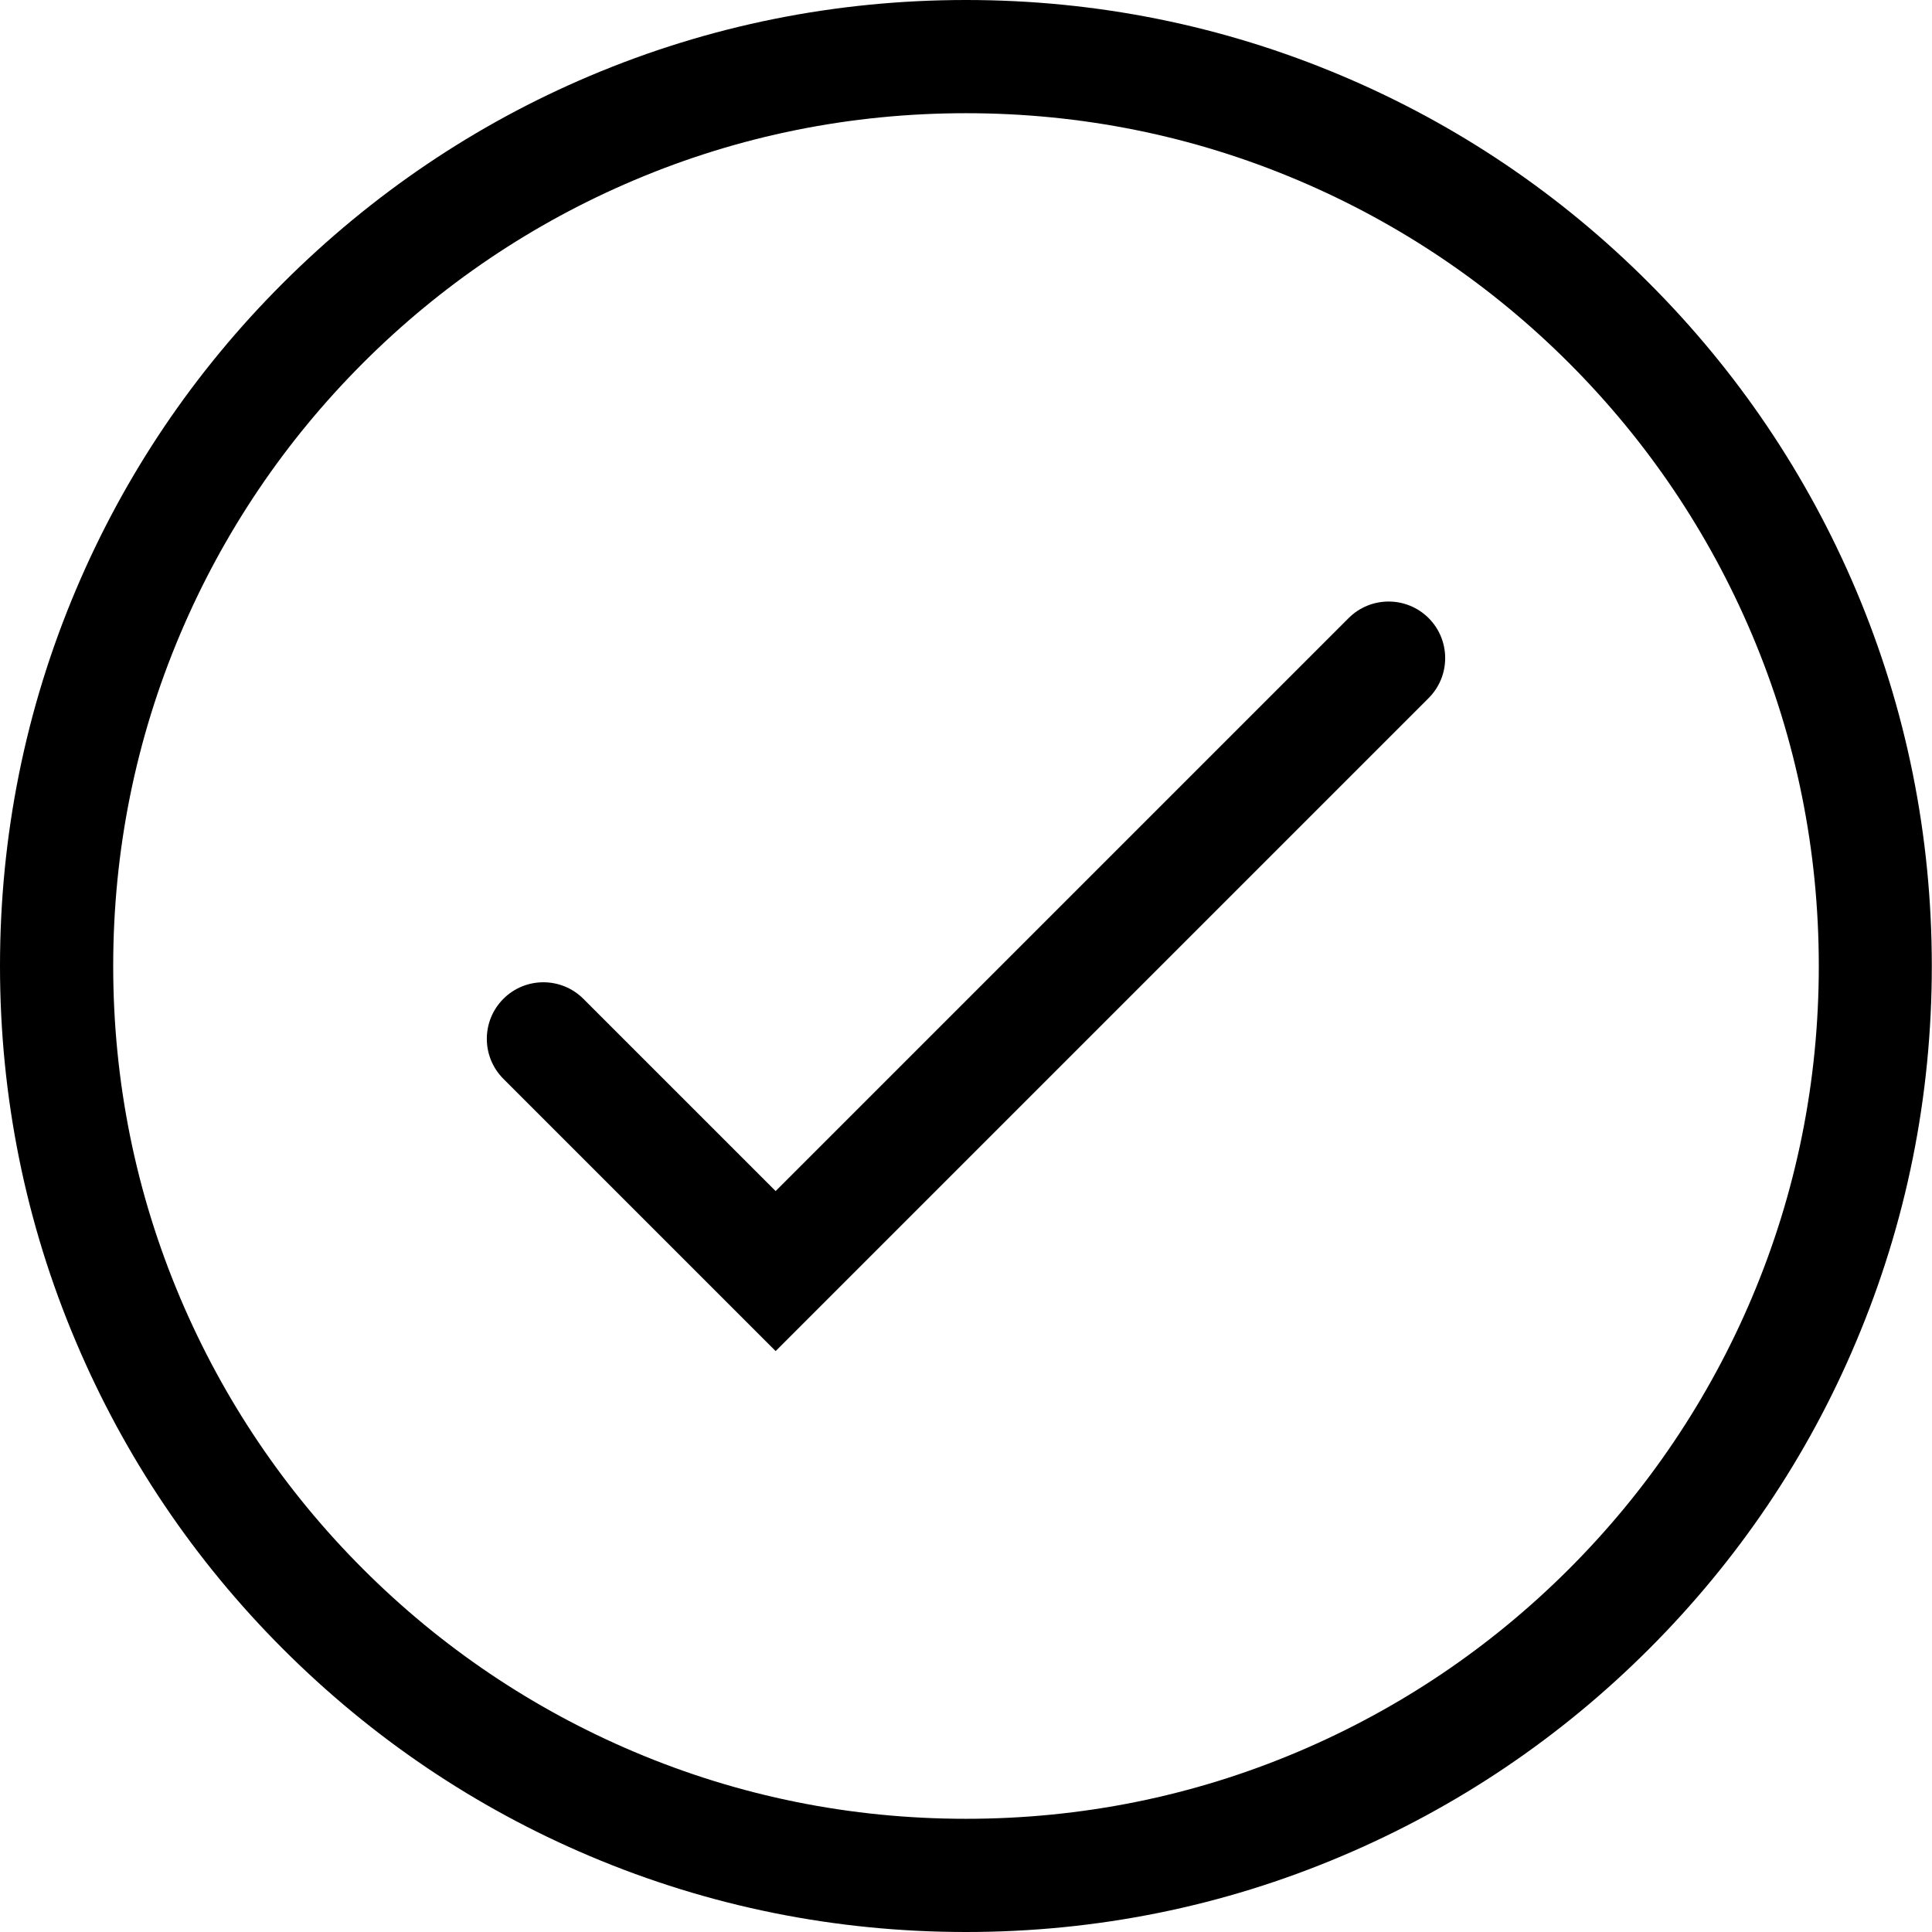
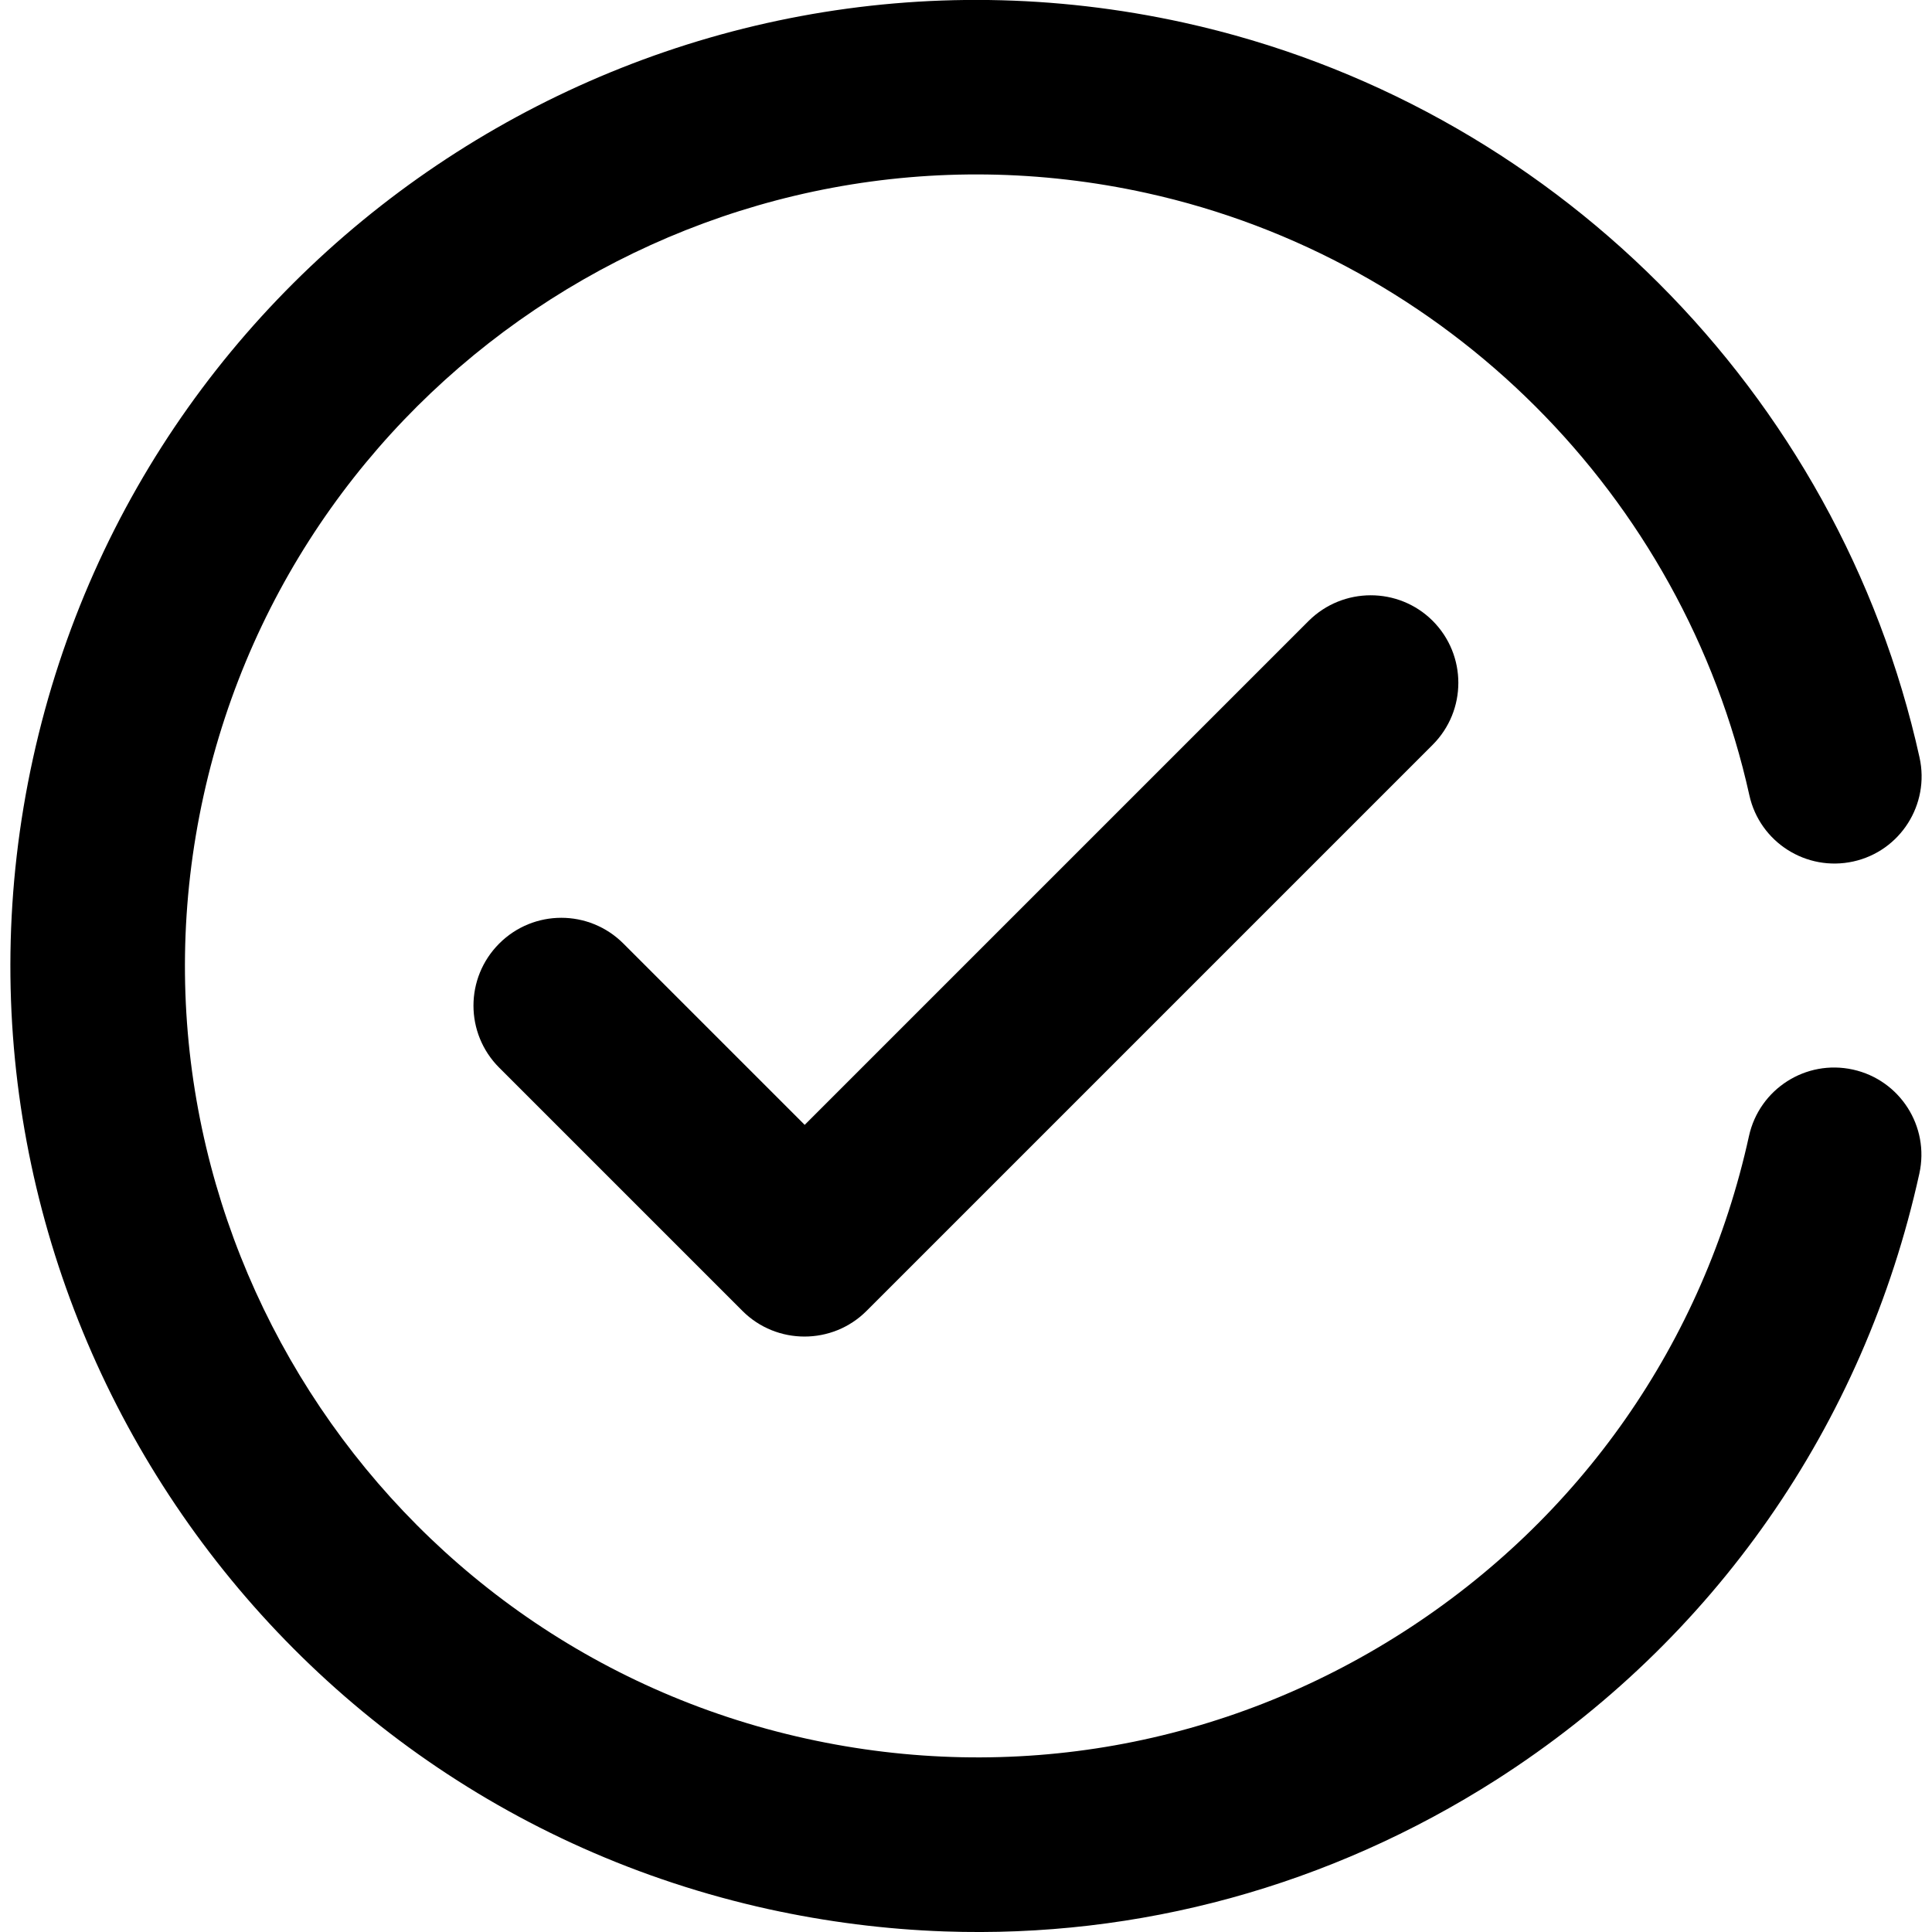
<svg xmlns="http://www.w3.org/2000/svg" version="1.1" id="Calque_1" x="0px" y="0px" viewBox="0 0 1024 1024" style="enable-background:new 0 0 1024 1024;" xml:space="preserve">
  <g>
-     <path d="M983.7,312.7C957.9,251.8,921,197,874,150c-47-47.1-101.7-84-162.7-109.8C648.2,13.5,581.1,0,512,0S375.8,13.5,312.7,40.2   C251.7,66,197.1,103,150,150c-47.1,47-84,101.7-109.8,162.7C13.5,375.8,0,442.9,0,512s13.5,136.2,40.3,199.3   C66.1,772.2,103,827,150,874s101.7,84,162.7,109.8c63.1,26.7,130.2,40.2,199.3,40.2s136.2-13.5,199.3-40.3   C772.2,957.9,827,921,874,874s84-101.7,109.7-162.7c26.7-63.1,40.2-130.2,40.2-199.3S1010.4,375.8,983.7,312.7z M928.5,687.9   c-22.8,53.8-55.4,102.2-96.9,143.7s-89.9,74.1-143.7,96.9C632.2,952.1,573,964,512,964s-120.2-11.9-175.9-35.5   c-53.8-22.8-102.2-55.4-143.7-96.9s-74.1-89.9-96.9-143.7C71.9,632.2,60,573,60,512s11.9-120.2,35.5-175.9   c22.8-53.8,55.4-102.2,96.9-143.7s89.9-74.1,143.7-96.9C391.8,71.9,451,60,512,60s120.2,11.9,175.9,35.5   c53.8,22.8,102.2,55.4,143.7,96.9s74.1,89.9,96.9,143.7C952.1,391.8,964,451,964,512S952.1,632.2,928.5,687.9z" />
-     <path d="M714.8,327.6L411.1,631.3L309.2,529.4c-11.7-11.7-30.7-11.7-42.4,0s-11.7,30.7,0,42.4l144.3,144.3L757.2,370   c11.7-11.7,11.7-30.7,0-42.4S726.5,315.9,714.8,327.6z" />
+     <path d="M693.6,329.1L426.5,596.2l-96.1-96.1c-18.2-18.2-47.6-18.2-65.8,0c-18.2,18.2-18.2,47.6,0,65.8l128.9,128.9   c9.1,9.1,21,13.6,32.9,13.6s23.8-4.5,32.9-13.6l300-300c18.2-18.2,18.2-47.6,0-65.8C741.2,311,711.8,311,693.6,329.1z" />
+     <path d="M982.1,566.9c-25-5.5-49.6,10.3-55.1,35.2C903,711.5,837.6,805,743.3,865.3s-206.6,80.3-316,56.2   c-225.8-49.7-369.2-274-319.4-499.8s274-369.1,499.8-319.4c158.9,35,284.3,160.3,319.5,319.2c5.5,24.9,30.2,40.6,55.1,35.1   s40.6-30.2,35.1-55.1C974.5,207.6,821.4,54.7,627.5,12C351.8-48.7,78.1,126.2,17.5,401.9c-60.6,275.7,114.3,549.3,389.9,610   c30.6,6.7,61.8,10.7,93.2,11.8c102.7,3.6,204-23.9,292.5-80.4c115.2-73.7,194.8-187.8,224.2-321.3   C1022.8,597,1007,572.4,982.1,566.9z" />
  </g>
</svg>
